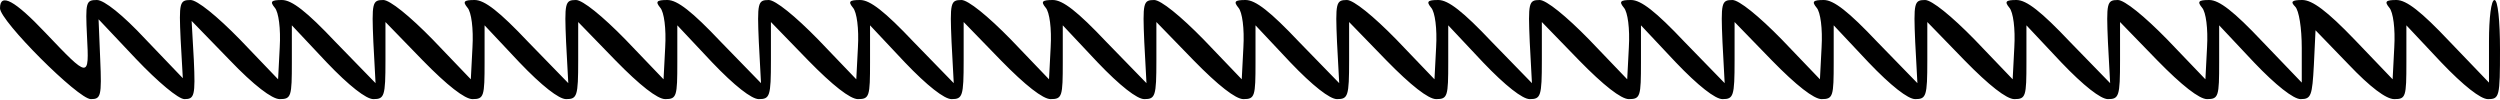
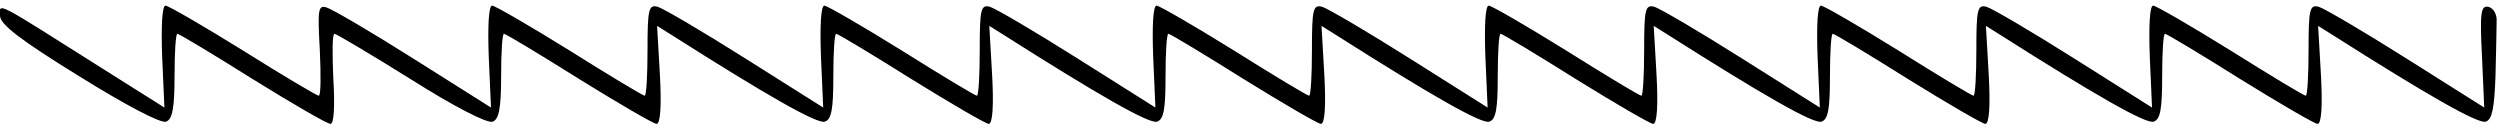
- <svg xmlns="http://www.w3.org/2000/svg" version="1.0" width="454pt" height="18pt" viewBox="0 0 454 18" preserveAspectRatio="xMidYMid meet">
-   <g transform="translate(0,18) scale(0.1,-0.1)" fill="#000000" stroke="none">
-     <path d="M0 165 c0 -23 142 -165 165 -165 18 0 20 5 17 72 l-3 73 68 -72 c40 -42 77 -73 88 -73 18 0 20 6 17 71 l-4 71 69 -71 c44 -46 77 -71 91 -71 21 0 22 5 22 67 l0 67 63 -67 c41 -43 72 -67 85 -67 20 0 22 5 22 70 l0 70 68 -70 c44 -45 76 -70 90 -70 21 0 22 5 22 67 l0 67 63 -67 c41 -43 72 -67 85 -67 20 0 22 5 22 70 l0 70 68 -70 c44 -45 76 -70 90 -70 21 0 22 5 22 67 l0 67 63 -67 c41 -43 72 -67 85 -67 20 0 22 5 22 70 l0 70 68 -70 c44 -45 76 -70 90 -70 21 0 22 5 22 67 l0 67 63 -67 c41 -43 72 -67 85 -67 20 0 22 5 22 70 l0 70 68 -70 c44 -45 76 -70 90 -70 21 0 22 5 22 67 l0 67 63 -67 c41 -43 72 -67 85 -67 20 0 22 5 22 70 l0 70 68 -70 c44 -45 76 -70 90 -70 21 0 22 5 22 67 l0 67 63 -67 c41 -43 72 -67 85 -67 20 0 22 5 22 70 l0 70 68 -70 c44 -45 76 -70 90 -70 21 0 22 5 22 67 l0 67 63 -67 c41 -43 72 -67 85 -67 20 0 22 5 22 70 l0 70 68 -70 c44 -45 76 -70 90 -70 21 0 22 5 22 67 l0 67 63 -67 c41 -43 72 -67 85 -67 20 0 22 5 22 70 l0 70 68 -70 c44 -45 76 -70 90 -70 21 0 22 5 22 67 l0 67 63 -67 c41 -43 72 -67 85 -67 20 0 22 5 22 70 l0 70 68 -70 c44 -45 76 -70 90 -70 21 0 22 5 22 67 l0 67 63 -67 c41 -43 72 -67 85 -67 20 0 22 5 22 70 l0 70 68 -70 c44 -45 76 -70 90 -70 21 0 22 5 22 67 l0 67 63 -67 c40 -42 72 -67 85 -67 19 0 21 6 24 62 l3 63 60 -62 c39 -41 68 -63 83 -63 21 0 22 4 22 67 l0 67 63 -67 c41 -43 72 -67 85 -67 21 0 22 4 22 90 0 53 -4 90 -10 90 -6 0 -10 -32 -10 -75 l0 -75 -72 75 c-51 54 -78 75 -96 75 -20 0 -22 -3 -13 -14 7 -8 11 -38 9 -72 l-3 -58 -69 72 c-50 52 -77 72 -95 72 -19 0 -22 -3 -13 -12 7 -7 12 -39 12 -75 l0 -63 -72 75 c-51 54 -78 75 -96 75 -20 0 -22 -3 -13 -14 7 -8 11 -38 9 -72 l-3 -58 -69 72 c-42 43 -78 72 -90 72 -20 0 -21 -5 -18 -76 l4 -75 -73 75 c-52 55 -79 76 -97 76 -20 0 -22 -3 -13 -14 7 -8 11 -38 9 -72 l-3 -58 -69 72 c-42 43 -78 72 -90 72 -20 0 -21 -5 -18 -76 l4 -75 -73 75 c-52 55 -79 76 -97 76 -20 0 -22 -3 -13 -14 7 -8 11 -38 9 -72 l-3 -58 -69 72 c-42 43 -78 72 -90 72 -20 0 -21 -5 -18 -76 l4 -75 -73 75 c-52 55 -79 76 -97 76 -20 0 -22 -3 -13 -14 7 -8 11 -38 9 -72 l-3 -58 -69 72 c-42 43 -78 72 -90 72 -20 0 -21 -5 -18 -76 l4 -75 -73 75 c-52 55 -79 76 -97 76 -20 0 -22 -3 -13 -14 7 -8 11 -38 9 -72 l-3 -58 -69 72 c-42 43 -78 72 -90 72 -20 0 -21 -5 -18 -76 l4 -75 -73 75 c-52 55 -79 76 -97 76 -20 0 -22 -3 -13 -14 7 -8 11 -38 9 -72 l-3 -58 -69 72 c-42 43 -78 72 -90 72 -20 0 -21 -5 -18 -76 l4 -75 -73 75 c-52 55 -79 76 -97 76 -20 0 -22 -3 -13 -14 7 -8 11 -38 9 -72 l-3 -58 -69 72 c-42 43 -78 72 -90 72 -20 0 -21 -5 -18 -76 l4 -75 -73 75 c-52 55 -79 76 -97 76 -20 0 -22 -3 -13 -14 7 -8 11 -38 9 -72 l-3 -58 -69 72 c-42 43 -78 72 -90 72 -20 0 -21 -5 -18 -76 l4 -75 -73 75 c-52 55 -79 76 -97 76 -20 0 -22 -3 -13 -14 7 -8 11 -38 9 -72 l-3 -58 -69 72 c-42 43 -78 72 -90 72 -20 0 -21 -5 -18 -76 l4 -75 -73 75 c-52 55 -79 76 -97 76 -20 0 -22 -3 -13 -14 7 -8 11 -38 9 -72 l-3 -58 -69 72 c-42 43 -78 72 -90 72 -20 0 -21 -5 -18 -76 l4 -75 -73 75 c-52 55 -79 76 -97 76 -20 0 -22 -3 -13 -14 7 -8 11 -38 9 -72 l-3 -58 -69 72 c-42 43 -78 72 -90 72 -20 0 -21 -5 -18 -71 l4 -71 -68 71 c-41 44 -75 71 -88 71 -20 0 -21 -4 -18 -66 4 -77 4 -77 -76 7 -55 58 -82 73 -82 44z" />
+ <svg xmlns="http://www.w3.org/2000/svg" version="1.0" width="444pt" height="23pt" viewBox="0 0 444 23" preserveAspectRatio="xMidYMid meet">
+   <g transform="translate(0,23) scale(0.1,-0.1)" fill="#000000" stroke="none">
+     <path d="M0 202 c0 -15 36 -43 140 -107 82 -51 146 -85 155 -81 11 4 15 23 15 81 0 41 2 75 5 75 3 0 63 -36 133 -80 71 -44 133 -80 139 -80 6 0 8 30 5 80 -2 44 -2 80 2 80 3 0 64 -36 136 -81 76 -48 136 -79 145 -75 11 4 15 23 15 81 0 41 2 75 5 75 3 0 63 -36 133 -80 71 -44 133 -80 138 -80 7 0 9 33 6 87 l-5 87 24 -15 c170 -108 261 -160 274 -155 12 4 15 23 15 81 0 41 2 75 5 75 3 0 63 -36 133 -80 71 -44 133 -80 138 -80 7 0 9 33 6 87 l-5 87 24 -15 c170 -108 261 -160 274 -155 12 4 15 23 15 81 0 41 2 75 5 75 3 0 63 -36 133 -80 71 -44 133 -80 138 -80 7 0 9 33 6 87 l-5 87 24 -15 c170 -108 261 -160 274 -155 12 4 15 23 15 81 0 41 2 75 5 75 3 0 63 -36 133 -80 71 -44 133 -80 138 -80 7 0 9 33 6 87 l-5 87 24 -15 c170 -108 261 -160 274 -155 12 4 15 23 15 81 0 41 2 75 5 75 3 0 63 -36 133 -80 71 -44 133 -80 138 -80 7 0 9 33 6 87 l-5 87 24 -15 c170 -108 261 -160 274 -155 12 4 15 23 15 81 0 41 2 75 5 75 3 0 63 -36 133 -80 71 -44 133 -80 138 -80 7 0 9 33 6 87 l-5 87 24 -15 c170 -108 261 -160 274 -155 11 4 15 24 17 81 1 41 2 85 2 97 1 13 -6 24 -15 26 -13 2 -15 -10 -11 -88 l4 -91 -138 87 c-76 48 -146 89 -156 92 -16 4 -18 -4 -18 -77 0 -44 -2 -81 -5 -81 -3 0 -63 36 -133 80 -71 44 -133 80 -138 80 -6 0 -8 -35 -6 -90 l4 -91 -138 87 c-76 48 -146 89 -156 92 -16 4 -18 -4 -18 -77 0 -44 -2 -81 -5 -81 -3 0 -63 36 -133 80 -71 44 -133 80 -138 80 -6 0 -8 -35 -6 -90 l4 -91 -138 87 c-76 48 -146 89 -156 92 -16 4 -18 -4 -18 -77 0 -44 -2 -81 -5 -81 -3 0 -63 36 -133 80 -71 44 -133 80 -138 80 -6 0 -8 -35 -6 -90 l4 -91 -138 87 c-76 48 -146 89 -156 92 -16 4 -18 -4 -18 -77 0 -44 -2 -81 -5 -81 -3 0 -63 36 -133 80 -71 44 -133 80 -138 80 -6 0 -8 -35 -6 -90 l4 -91 -138 87 c-76 48 -146 89 -156 92 -16 4 -18 -4 -18 -77 0 -44 -2 -81 -5 -81 -3 0 -63 36 -133 80 -71 44 -133 80 -138 80 -6 0 -8 -35 -6 -90 l4 -91 -138 87 c-76 48 -146 89 -156 92 -16 4 -18 -4 -18 -77 0 -44 -2 -81 -5 -81 -3 0 -63 36 -133 80 -71 44 -133 80 -138 80 -6 0 -8 -35 -6 -90 l4 -91 -138 87 c-76 48 -146 89 -155 91 -14 4 -15 -5 -11 -76 2 -45 2 -81 -2 -81 -3 0 -64 36 -134 80 -71 44 -133 80 -138 80 -6 0 -8 -35 -6 -91 l4 -90 -108 68 c-198 125 -184 118 -184 95z" />
  </g>
</svg>
